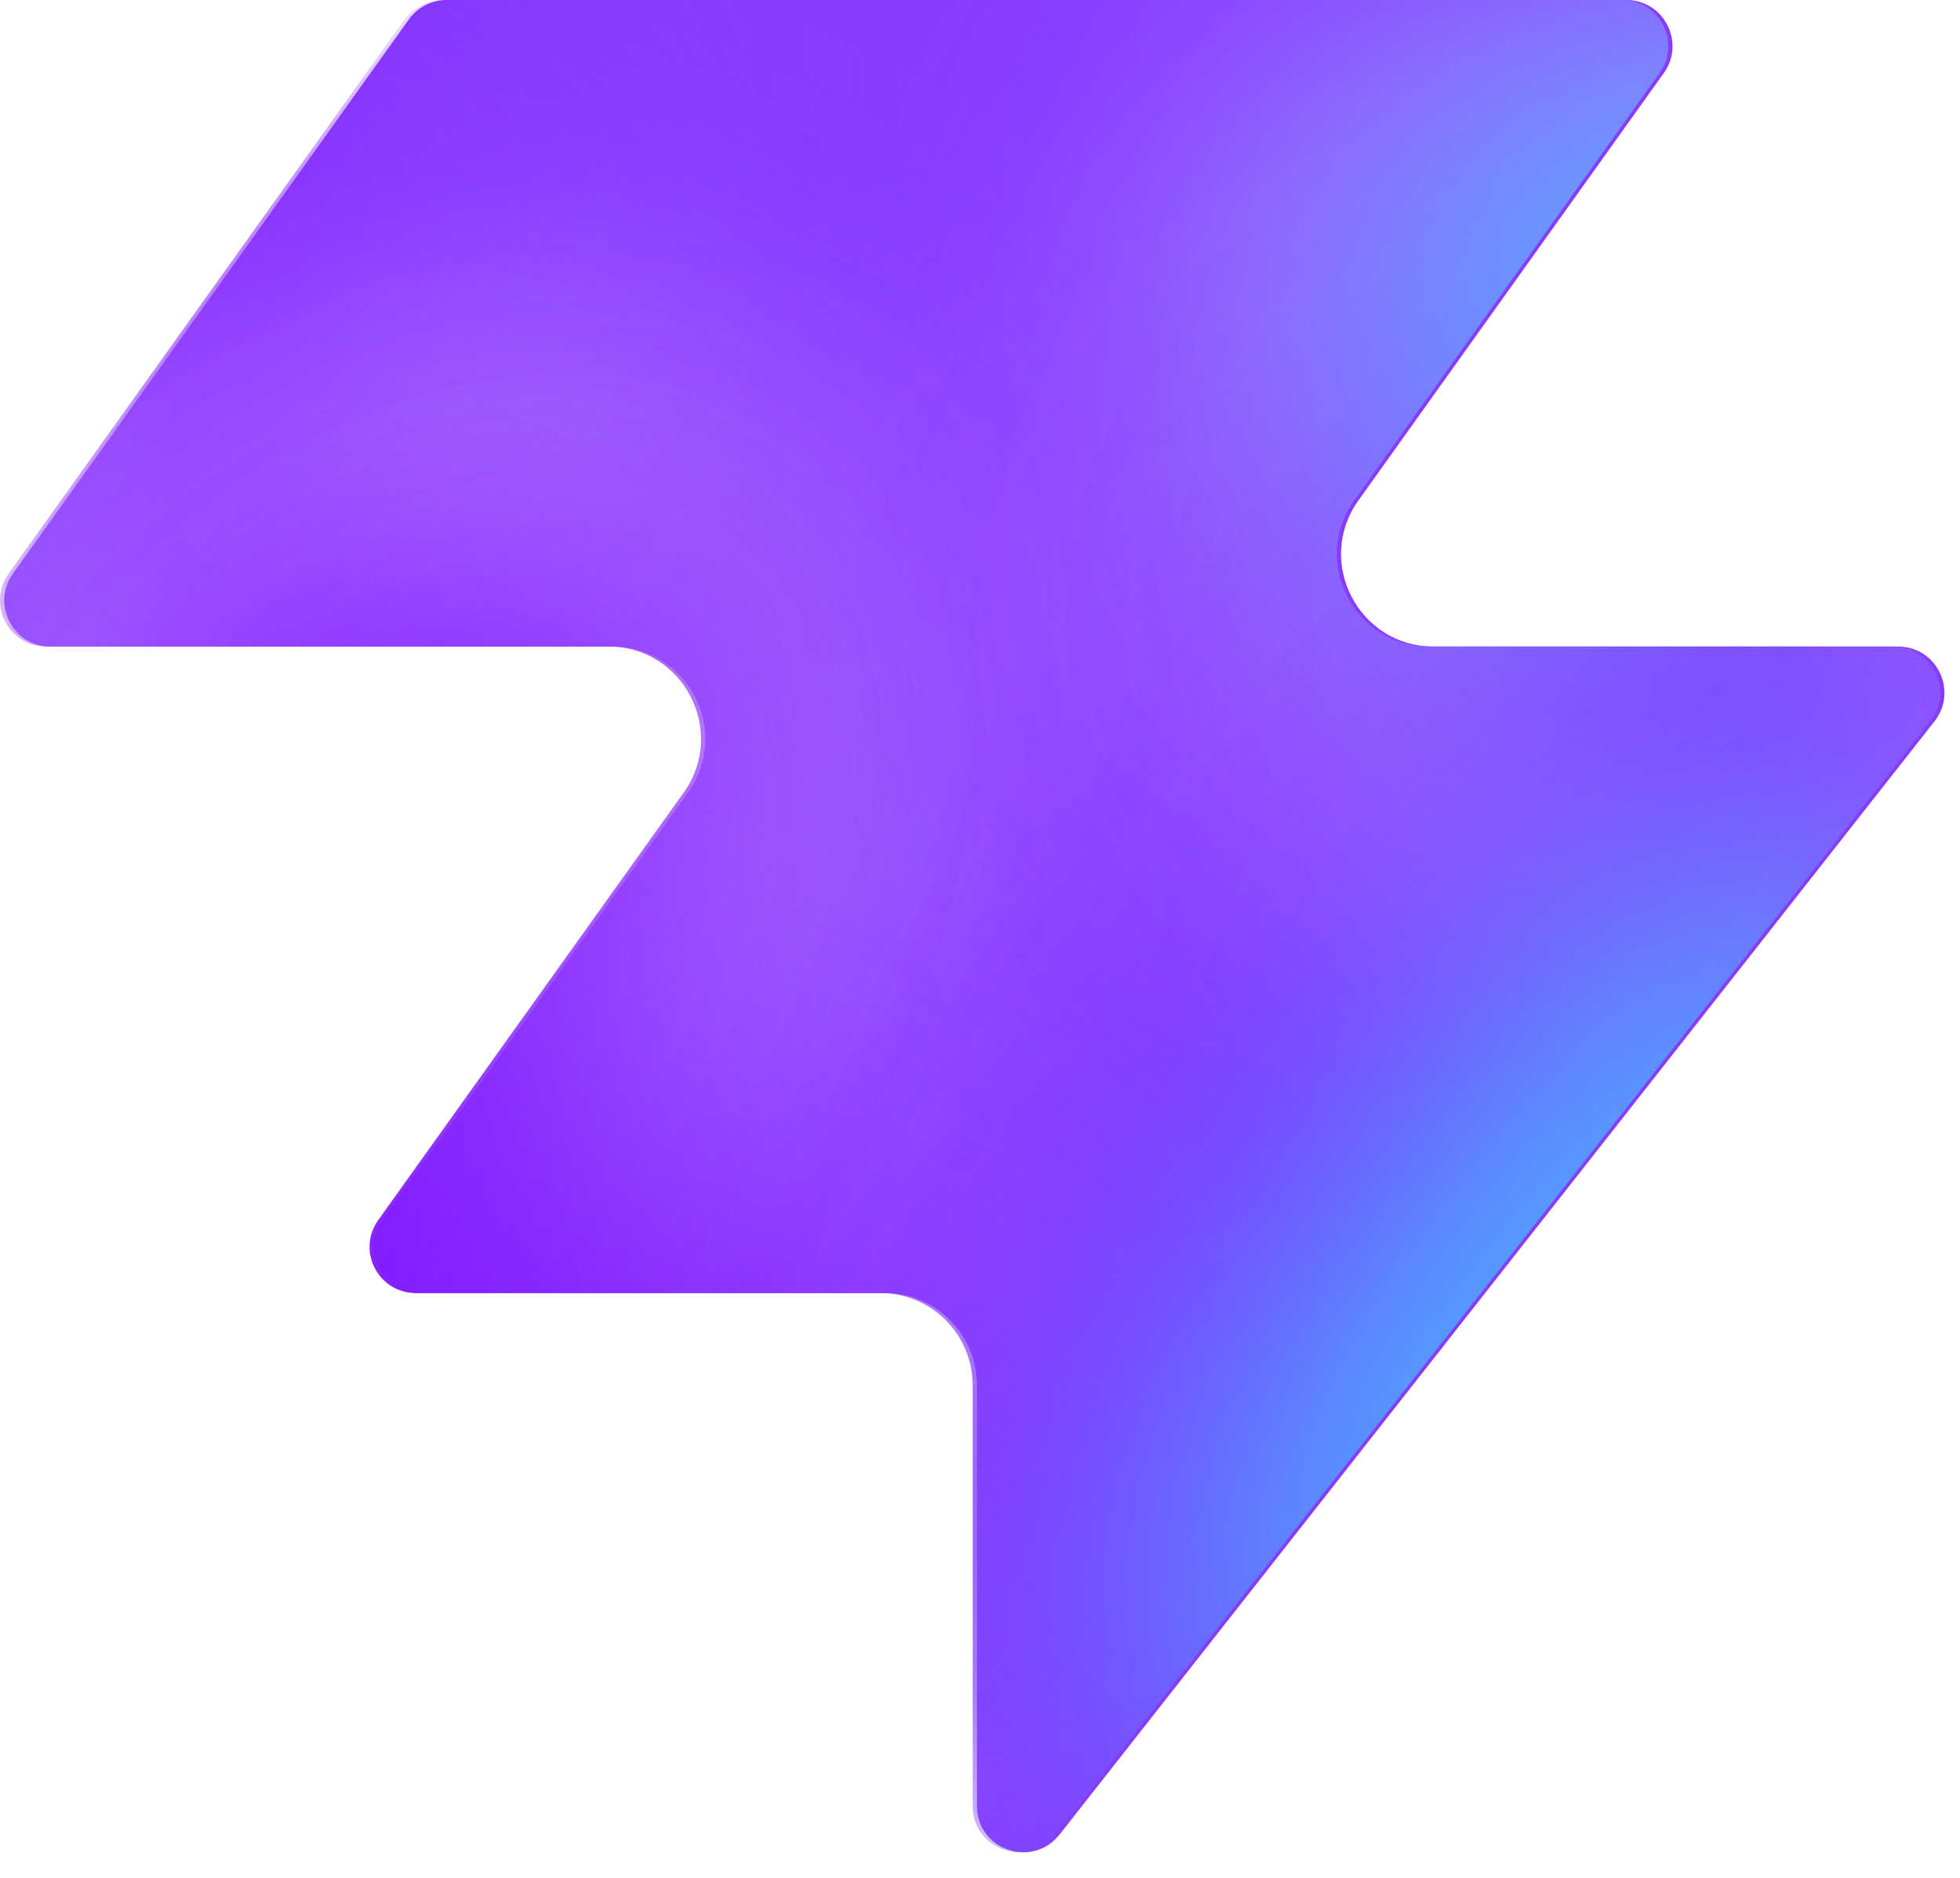
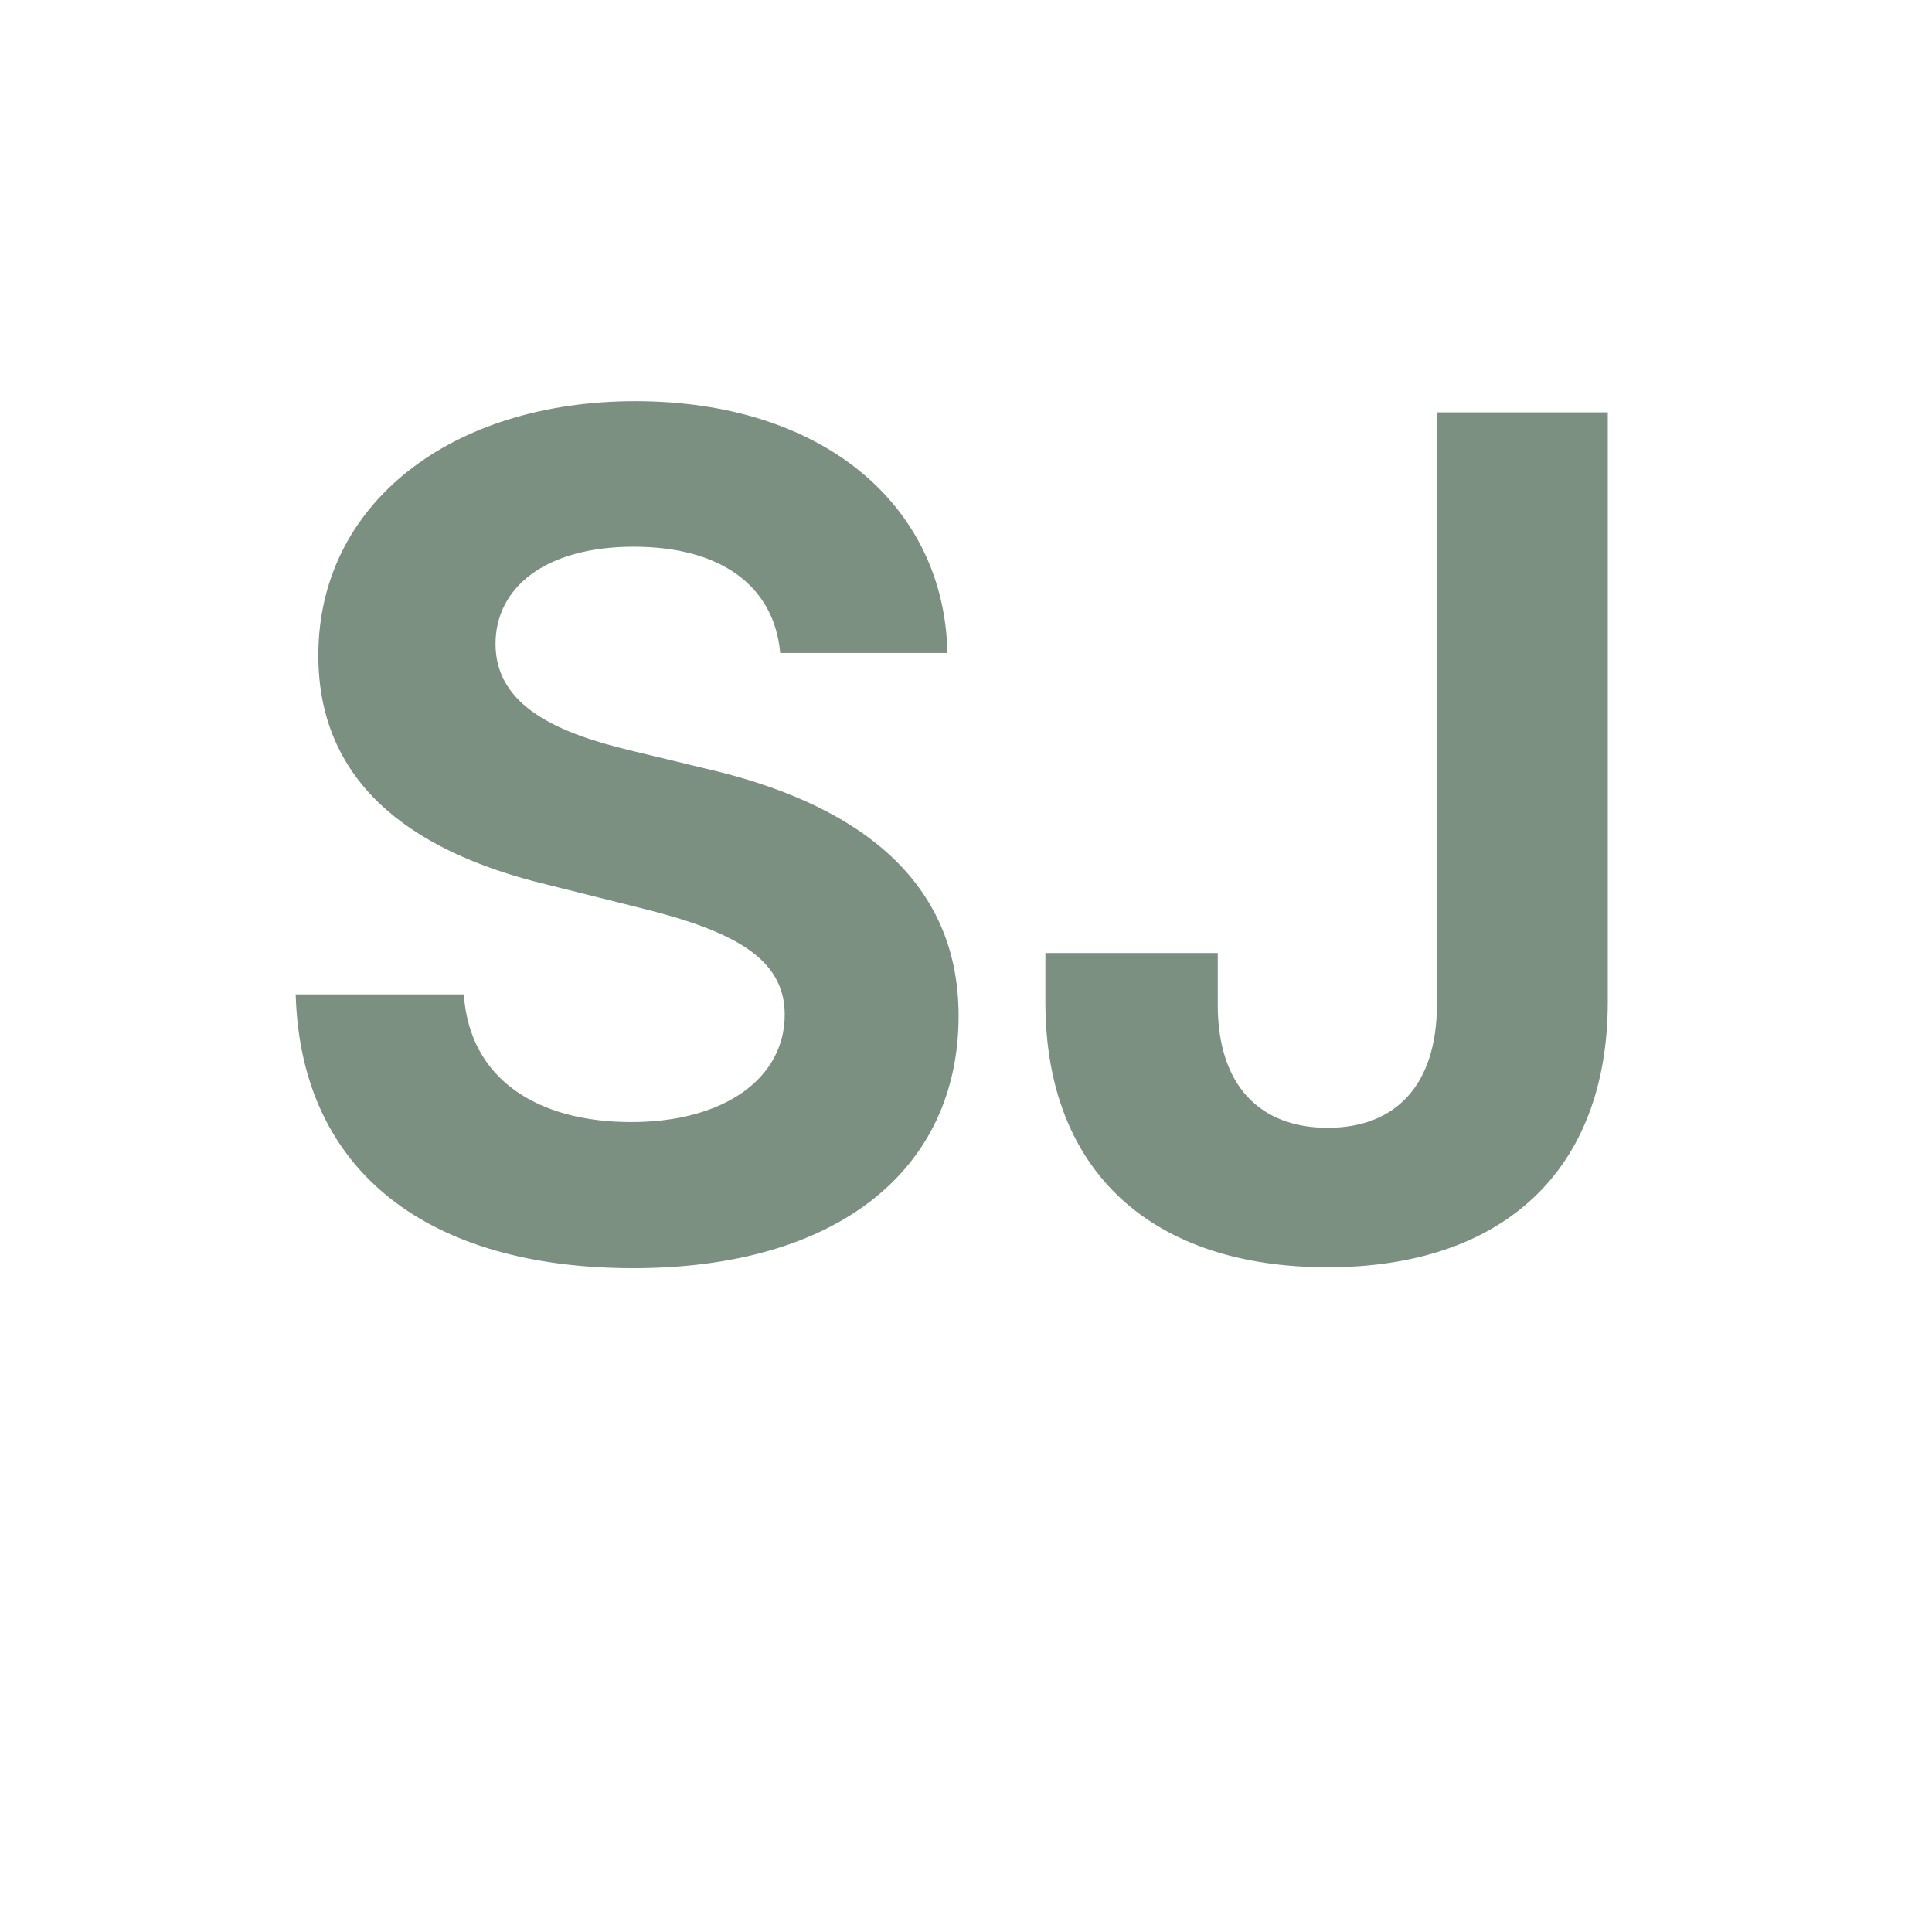
- <svg xmlns="http://www.w3.org/2000/svg" width="48" height="46" fill="none" viewBox="0 0 48 46">
-   <path fill="#863bff" d="M25.946 44.938c-.664.845-2.021.375-2.021-.698V33.937a2.26 2.26 0 0 0-2.262-2.262H10.287c-.92 0-1.456-1.04-.92-1.788l7.48-10.471c1.07-1.497 0-3.578-1.842-3.578H1.237c-.92 0-1.456-1.04-.92-1.788L10.013.474c.214-.297.556-.474.92-.474h28.894c.92 0 1.456 1.04.92 1.788l-7.48 10.471c-1.07 1.498 0 3.579 1.842 3.579h11.377c.943 0 1.473 1.088.89 1.83L25.947 44.94z" style="fill:#863bff;fill:color(display-p3 .525 .23 1);fill-opacity:1" />
-   <mask id="a" width="48" height="46" x="0" y="0" maskUnits="userSpaceOnUse" style="mask-type:alpha">
-     <path fill="#000" d="M25.842 44.938c-.664.844-2.021.375-2.021-.698V33.937a2.26 2.26 0 0 0-2.262-2.262H10.183c-.92 0-1.456-1.04-.92-1.788l7.48-10.471c1.07-1.498 0-3.579-1.842-3.579H1.133c-.92 0-1.456-1.04-.92-1.787L9.91.473c.214-.297.556-.474.92-.474h28.894c.92 0 1.456 1.04.92 1.788l-7.48 10.471c-1.07 1.498 0 3.578 1.842 3.578h11.377c.943 0 1.473 1.088.89 1.832L25.843 44.94z" style="fill:#000;fill-opacity:1" />
-   </mask>
-   <g mask="url(#a)">
-     <g filter="url(#b)">
-       <ellipse cx="5.508" cy="14.704" fill="#ede6ff" rx="5.508" ry="14.704" style="fill:#ede6ff;fill:color(display-p3 .927 .903 1);fill-opacity:1" transform="matrix(.00324 1 1 -.00324 -4.47 31.516)" />
-     </g>
-     <g filter="url(#c)">
-       <ellipse cx="10.399" cy="29.851" fill="#ede6ff" rx="10.399" ry="29.851" style="fill:#ede6ff;fill:color(display-p3 .927 .903 1);fill-opacity:1" transform="matrix(.00324 1 1 -.00324 -39.328 7.883)" />
-     </g>
-     <g filter="url(#d)">
-       <ellipse cx="5.508" cy="30.487" fill="#7e14ff" rx="5.508" ry="30.487" style="fill:#7e14ff;fill:color(display-p3 .492 .077 1);fill-opacity:1" transform="rotate(89.814 -25.913 -14.639)scale(1 -1)" />
-     </g>
-     <g filter="url(#e)">
-       <ellipse cx="5.508" cy="30.599" fill="#7e14ff" rx="5.508" ry="30.599" style="fill:#7e14ff;fill:color(display-p3 .492 .077 1);fill-opacity:1" transform="rotate(89.814 -32.644 -3.334)scale(1 -1)" />
-     </g>
-     <g filter="url(#f)">
-       <ellipse cx="5.508" cy="30.599" fill="#7e14ff" rx="5.508" ry="30.599" style="fill:#7e14ff;fill:color(display-p3 .492 .077 1);fill-opacity:1" transform="matrix(.00324 1 1 -.00324 -34.34 30.47)" />
-     </g>
-     <g filter="url(#g)">
-       <ellipse cx="14.072" cy="22.078" fill="#ede6ff" rx="14.072" ry="22.078" style="fill:#ede6ff;fill:color(display-p3 .927 .903 1);fill-opacity:1" transform="rotate(93.35 24.506 48.493)scale(-1 1)" />
-     </g>
-     <g filter="url(#h)">
-       <ellipse cx="3.47" cy="21.501" fill="#7e14ff" rx="3.47" ry="21.501" style="fill:#7e14ff;fill:color(display-p3 .492 .077 1);fill-opacity:1" transform="rotate(89.009 28.708 47.59)scale(-1 1)" />
-     </g>
-     <g filter="url(#i)">
-       <ellipse cx="3.47" cy="21.501" fill="#7e14ff" rx="3.47" ry="21.501" style="fill:#7e14ff;fill:color(display-p3 .492 .077 1);fill-opacity:1" transform="rotate(89.009 28.708 47.59)scale(-1 1)" />
-     </g>
-     <g filter="url(#j)">
-       <ellipse cx=".387" cy="8.972" fill="#7e14ff" rx="4.407" ry="29.108" style="fill:#7e14ff;fill:color(display-p3 .492 .077 1);fill-opacity:1" transform="rotate(39.51 .387 8.972)" />
-     </g>
-     <g filter="url(#k)">
-       <ellipse cx="47.523" cy="-6.092" fill="#7e14ff" rx="4.407" ry="29.108" style="fill:#7e14ff;fill:color(display-p3 .492 .077 1);fill-opacity:1" transform="rotate(37.892 47.523 -6.092)" />
-     </g>
-     <g filter="url(#l)">
-       <ellipse cx="41.412" cy="6.333" fill="#47bfff" rx="5.971" ry="9.665" style="fill:#47bfff;fill:color(display-p3 .28 .748 1);fill-opacity:1" transform="rotate(37.892 41.412 6.333)" />
-     </g>
-     <g filter="url(#m)">
-       <ellipse cx="-1.879" cy="38.332" fill="#7e14ff" rx="4.407" ry="29.108" style="fill:#7e14ff;fill:color(display-p3 .492 .077 1);fill-opacity:1" transform="rotate(37.892 -1.88 38.332)" />
-     </g>
-     <g filter="url(#n)">
-       <ellipse cx="-1.879" cy="38.332" fill="#7e14ff" rx="4.407" ry="29.108" style="fill:#7e14ff;fill:color(display-p3 .492 .077 1);fill-opacity:1" transform="rotate(37.892 -1.88 38.332)" />
-     </g>
-     <g filter="url(#o)">
-       <ellipse cx="35.651" cy="29.907" fill="#7e14ff" rx="4.407" ry="29.108" style="fill:#7e14ff;fill:color(display-p3 .492 .077 1);fill-opacity:1" transform="rotate(37.892 35.651 29.907)" />
-     </g>
-     <g filter="url(#p)">
-       <ellipse cx="38.418" cy="32.4" fill="#47bfff" rx="5.971" ry="15.297" style="fill:#47bfff;fill:color(display-p3 .28 .748 1);fill-opacity:1" transform="rotate(37.892 38.418 32.4)" />
-     </g>
-   </g>
-   <defs>
-     <filter id="b" width="60.045" height="41.654" x="-19.77" y="16.149" color-interpolation-filters="sRGB" filterUnits="userSpaceOnUse">
-       <feFlood flood-opacity="0" result="BackgroundImageFix" />
-       <feBlend in="SourceGraphic" in2="BackgroundImageFix" result="shape" />
-       <feGaussianBlur result="effect1_foregroundBlur_2002_17158" stdDeviation="7.659" />
-     </filter>
-     <filter id="c" width="90.34" height="51.437" x="-54.613" y="-7.533" color-interpolation-filters="sRGB" filterUnits="userSpaceOnUse">
-       <feFlood flood-opacity="0" result="BackgroundImageFix" />
-       <feBlend in="SourceGraphic" in2="BackgroundImageFix" result="shape" />
-       <feGaussianBlur result="effect1_foregroundBlur_2002_17158" stdDeviation="7.659" />
-     </filter>
-     <filter id="d" width="79.355" height="29.4" x="-49.64" y="2.03" color-interpolation-filters="sRGB" filterUnits="userSpaceOnUse">
-       <feFlood flood-opacity="0" result="BackgroundImageFix" />
-       <feBlend in="SourceGraphic" in2="BackgroundImageFix" result="shape" />
-       <feGaussianBlur result="effect1_foregroundBlur_2002_17158" stdDeviation="4.596" />
-     </filter>
-     <filter id="e" width="79.579" height="29.4" x="-45.045" y="20.029" color-interpolation-filters="sRGB" filterUnits="userSpaceOnUse">
-       <feFlood flood-opacity="0" result="BackgroundImageFix" />
-       <feBlend in="SourceGraphic" in2="BackgroundImageFix" result="shape" />
-       <feGaussianBlur result="effect1_foregroundBlur_2002_17158" stdDeviation="4.596" />
-     </filter>
-     <filter id="f" width="79.579" height="29.4" x="-43.513" y="21.178" color-interpolation-filters="sRGB" filterUnits="userSpaceOnUse">
-       <feFlood flood-opacity="0" result="BackgroundImageFix" />
-       <feBlend in="SourceGraphic" in2="BackgroundImageFix" result="shape" />
-       <feGaussianBlur result="effect1_foregroundBlur_2002_17158" stdDeviation="4.596" />
-     </filter>
-     <filter id="g" width="74.749" height="58.852" x="15.756" y="-17.901" color-interpolation-filters="sRGB" filterUnits="userSpaceOnUse">
-       <feFlood flood-opacity="0" result="BackgroundImageFix" />
-       <feBlend in="SourceGraphic" in2="BackgroundImageFix" result="shape" />
-       <feGaussianBlur result="effect1_foregroundBlur_2002_17158" stdDeviation="7.659" />
-     </filter>
-     <filter id="h" width="61.377" height="25.362" x="23.548" y="2.284" color-interpolation-filters="sRGB" filterUnits="userSpaceOnUse">
-       <feFlood flood-opacity="0" result="BackgroundImageFix" />
-       <feBlend in="SourceGraphic" in2="BackgroundImageFix" result="shape" />
-       <feGaussianBlur result="effect1_foregroundBlur_2002_17158" stdDeviation="4.596" />
-     </filter>
-     <filter id="i" width="61.377" height="25.362" x="23.548" y="2.284" color-interpolation-filters="sRGB" filterUnits="userSpaceOnUse">
-       <feFlood flood-opacity="0" result="BackgroundImageFix" />
-       <feBlend in="SourceGraphic" in2="BackgroundImageFix" result="shape" />
-       <feGaussianBlur result="effect1_foregroundBlur_2002_17158" stdDeviation="4.596" />
-     </filter>
-     <filter id="j" width="56.045" height="63.649" x="-27.636" y="-22.853" color-interpolation-filters="sRGB" filterUnits="userSpaceOnUse">
-       <feFlood flood-opacity="0" result="BackgroundImageFix" />
-       <feBlend in="SourceGraphic" in2="BackgroundImageFix" result="shape" />
-       <feGaussianBlur result="effect1_foregroundBlur_2002_17158" stdDeviation="4.596" />
-     </filter>
-     <filter id="k" width="54.814" height="64.646" x="20.116" y="-38.415" color-interpolation-filters="sRGB" filterUnits="userSpaceOnUse">
-       <feFlood flood-opacity="0" result="BackgroundImageFix" />
-       <feBlend in="SourceGraphic" in2="BackgroundImageFix" result="shape" />
-       <feGaussianBlur result="effect1_foregroundBlur_2002_17158" stdDeviation="4.596" />
-     </filter>
-     <filter id="l" width="33.541" height="35.313" x="24.641" y="-11.323" color-interpolation-filters="sRGB" filterUnits="userSpaceOnUse">
-       <feFlood flood-opacity="0" result="BackgroundImageFix" />
-       <feBlend in="SourceGraphic" in2="BackgroundImageFix" result="shape" />
-       <feGaussianBlur result="effect1_foregroundBlur_2002_17158" stdDeviation="4.596" />
-     </filter>
-     <filter id="m" width="54.814" height="64.646" x="-29.286" y="6.009" color-interpolation-filters="sRGB" filterUnits="userSpaceOnUse">
-       <feFlood flood-opacity="0" result="BackgroundImageFix" />
-       <feBlend in="SourceGraphic" in2="BackgroundImageFix" result="shape" />
-       <feGaussianBlur result="effect1_foregroundBlur_2002_17158" stdDeviation="4.596" />
-     </filter>
-     <filter id="n" width="54.814" height="64.646" x="-29.286" y="6.009" color-interpolation-filters="sRGB" filterUnits="userSpaceOnUse">
-       <feFlood flood-opacity="0" result="BackgroundImageFix" />
-       <feBlend in="SourceGraphic" in2="BackgroundImageFix" result="shape" />
-       <feGaussianBlur result="effect1_foregroundBlur_2002_17158" stdDeviation="4.596" />
-     </filter>
-     <filter id="o" width="54.814" height="64.646" x="8.244" y="-2.416" color-interpolation-filters="sRGB" filterUnits="userSpaceOnUse">
-       <feFlood flood-opacity="0" result="BackgroundImageFix" />
-       <feBlend in="SourceGraphic" in2="BackgroundImageFix" result="shape" />
-       <feGaussianBlur result="effect1_foregroundBlur_2002_17158" stdDeviation="4.596" />
-     </filter>
-     <filter id="p" width="39.409" height="43.623" x="18.713" y="10.588" color-interpolation-filters="sRGB" filterUnits="userSpaceOnUse">
-       <feFlood flood-opacity="0" result="BackgroundImageFix" />
-       <feBlend in="SourceGraphic" in2="BackgroundImageFix" result="shape" />
-       <feGaussianBlur result="effect1_foregroundBlur_2002_17158" stdDeviation="4.596" />
-     </filter>
-   </defs>
+ <svg xmlns="http://www.w3.org/2000/svg" viewBox="0 0 100 100">
+   <rect width="100" height="100" fill="none" />
+   <text x="50" y="65" font-family="Inter, system-ui, sans-serif" font-weight="bold" font-size="60" fill="#7c9082" text-anchor="middle">SJ</text>
</svg>
